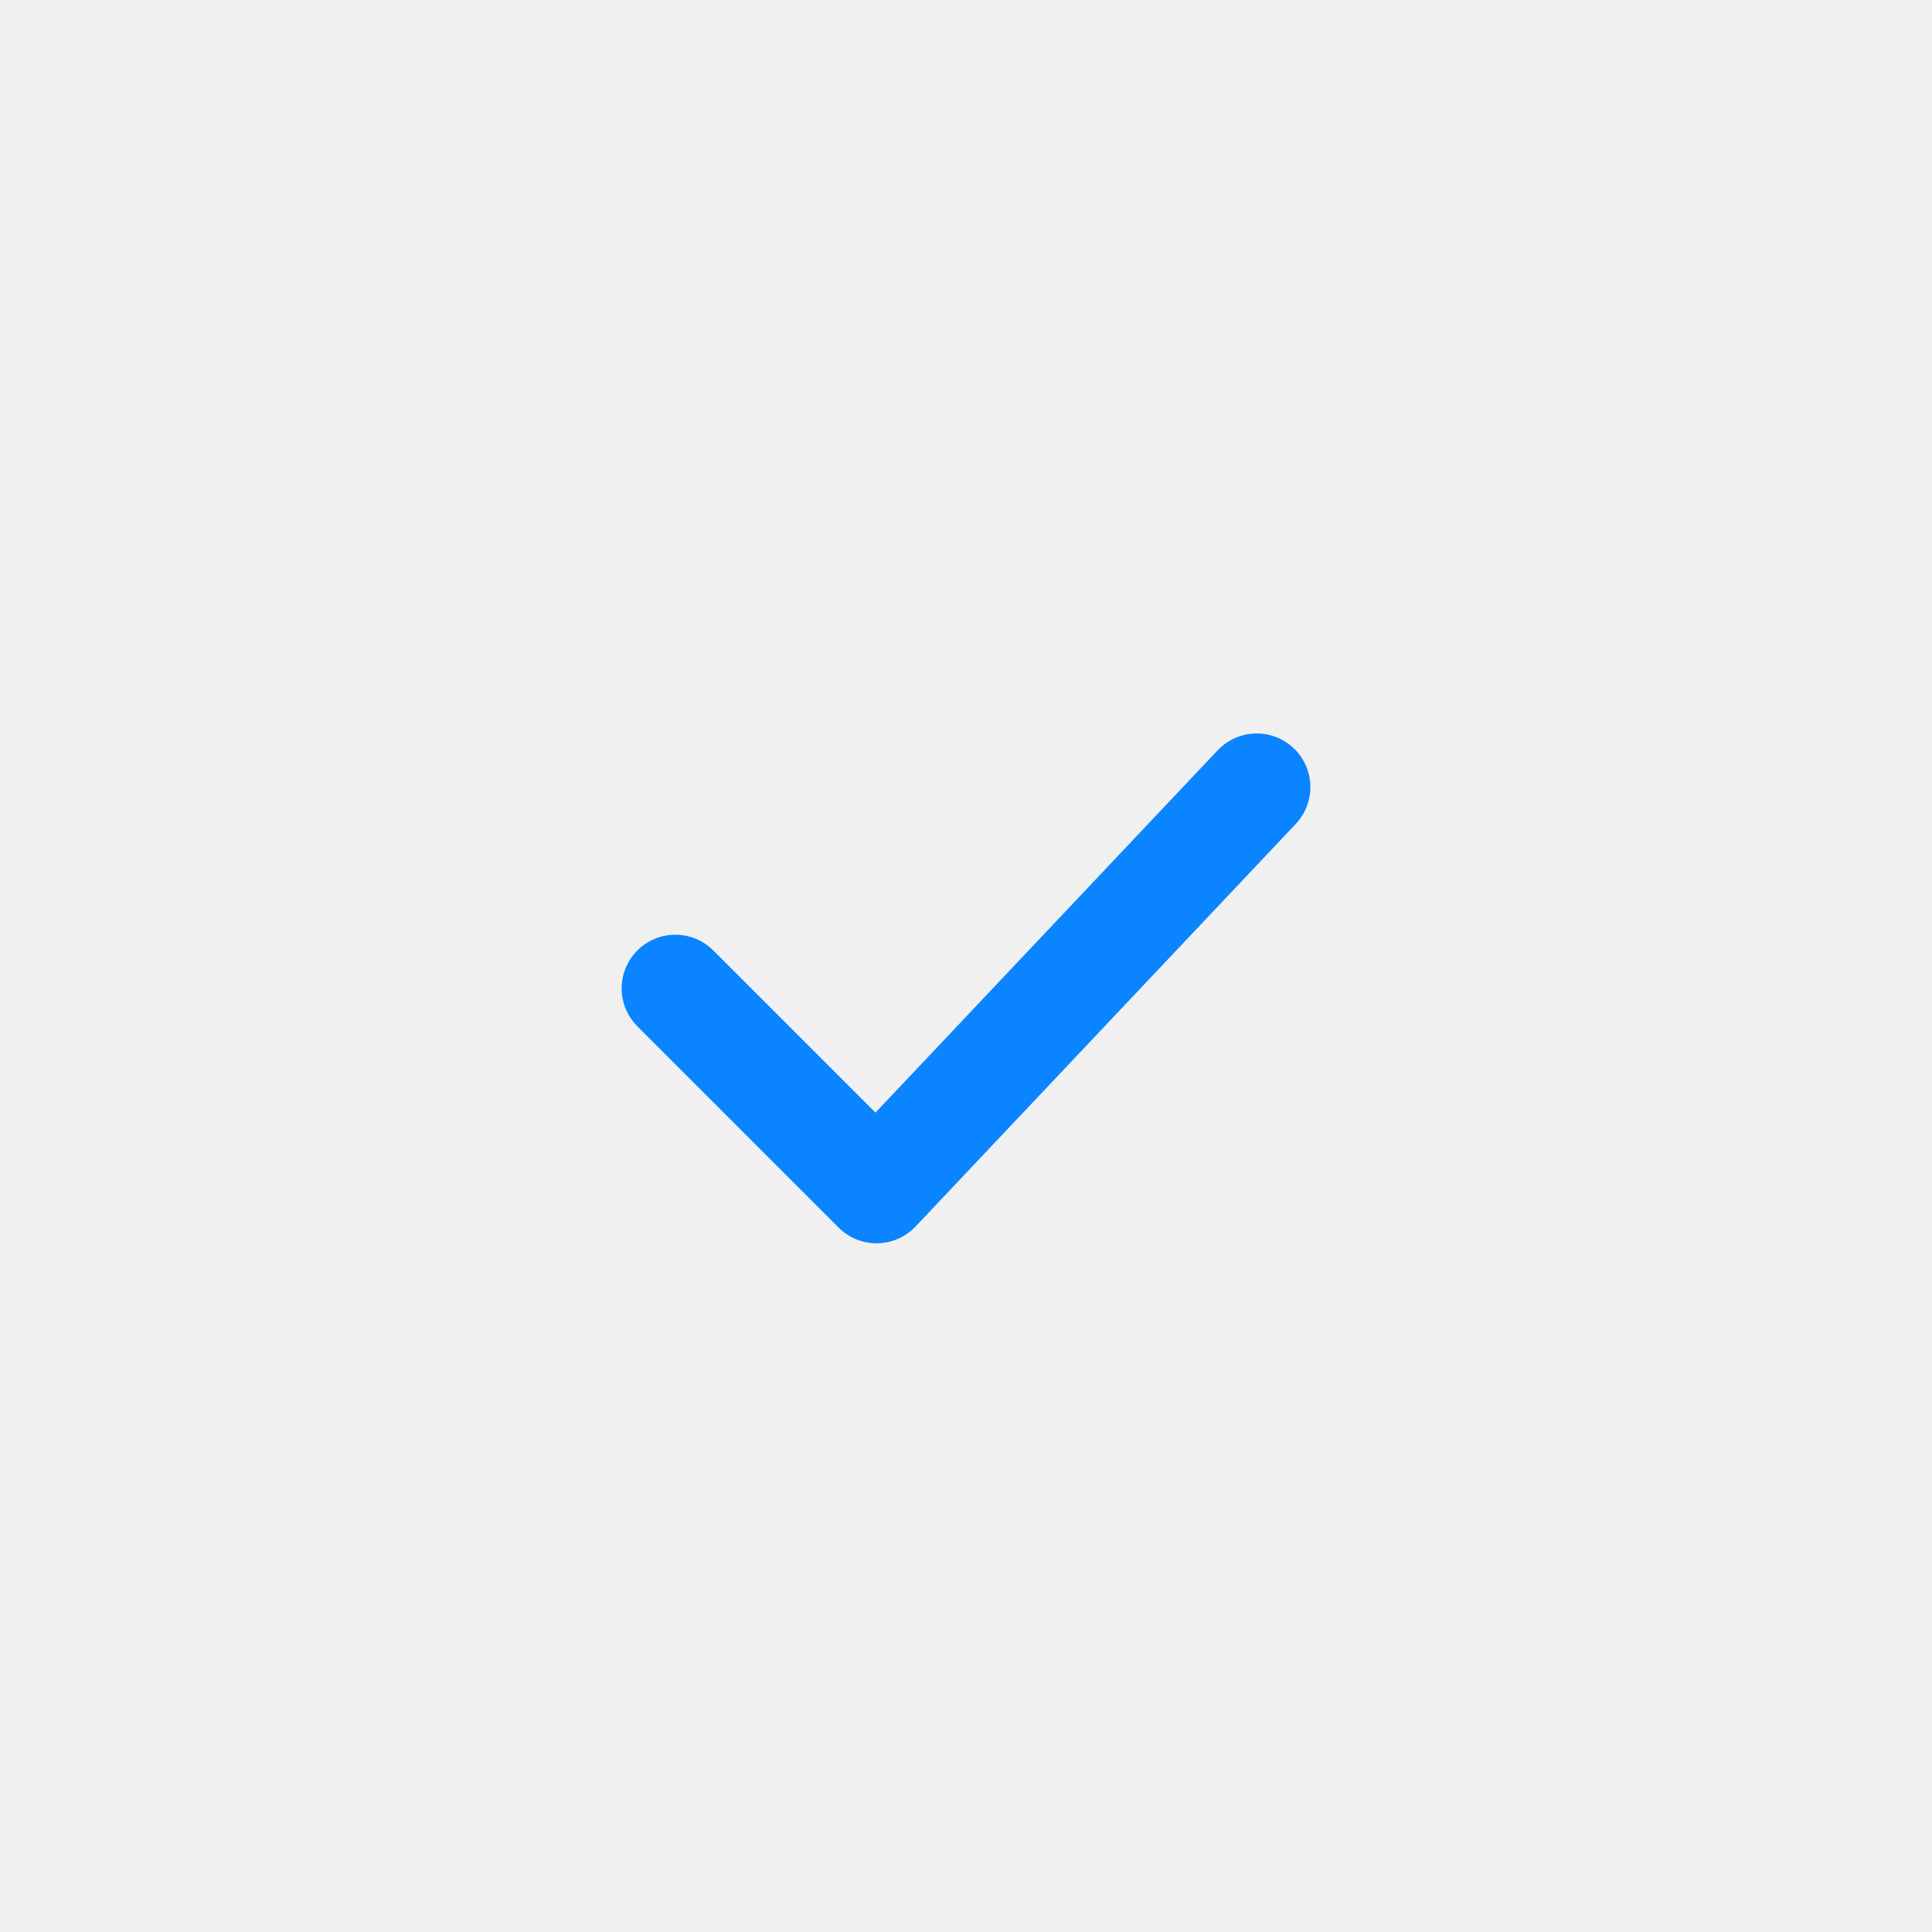
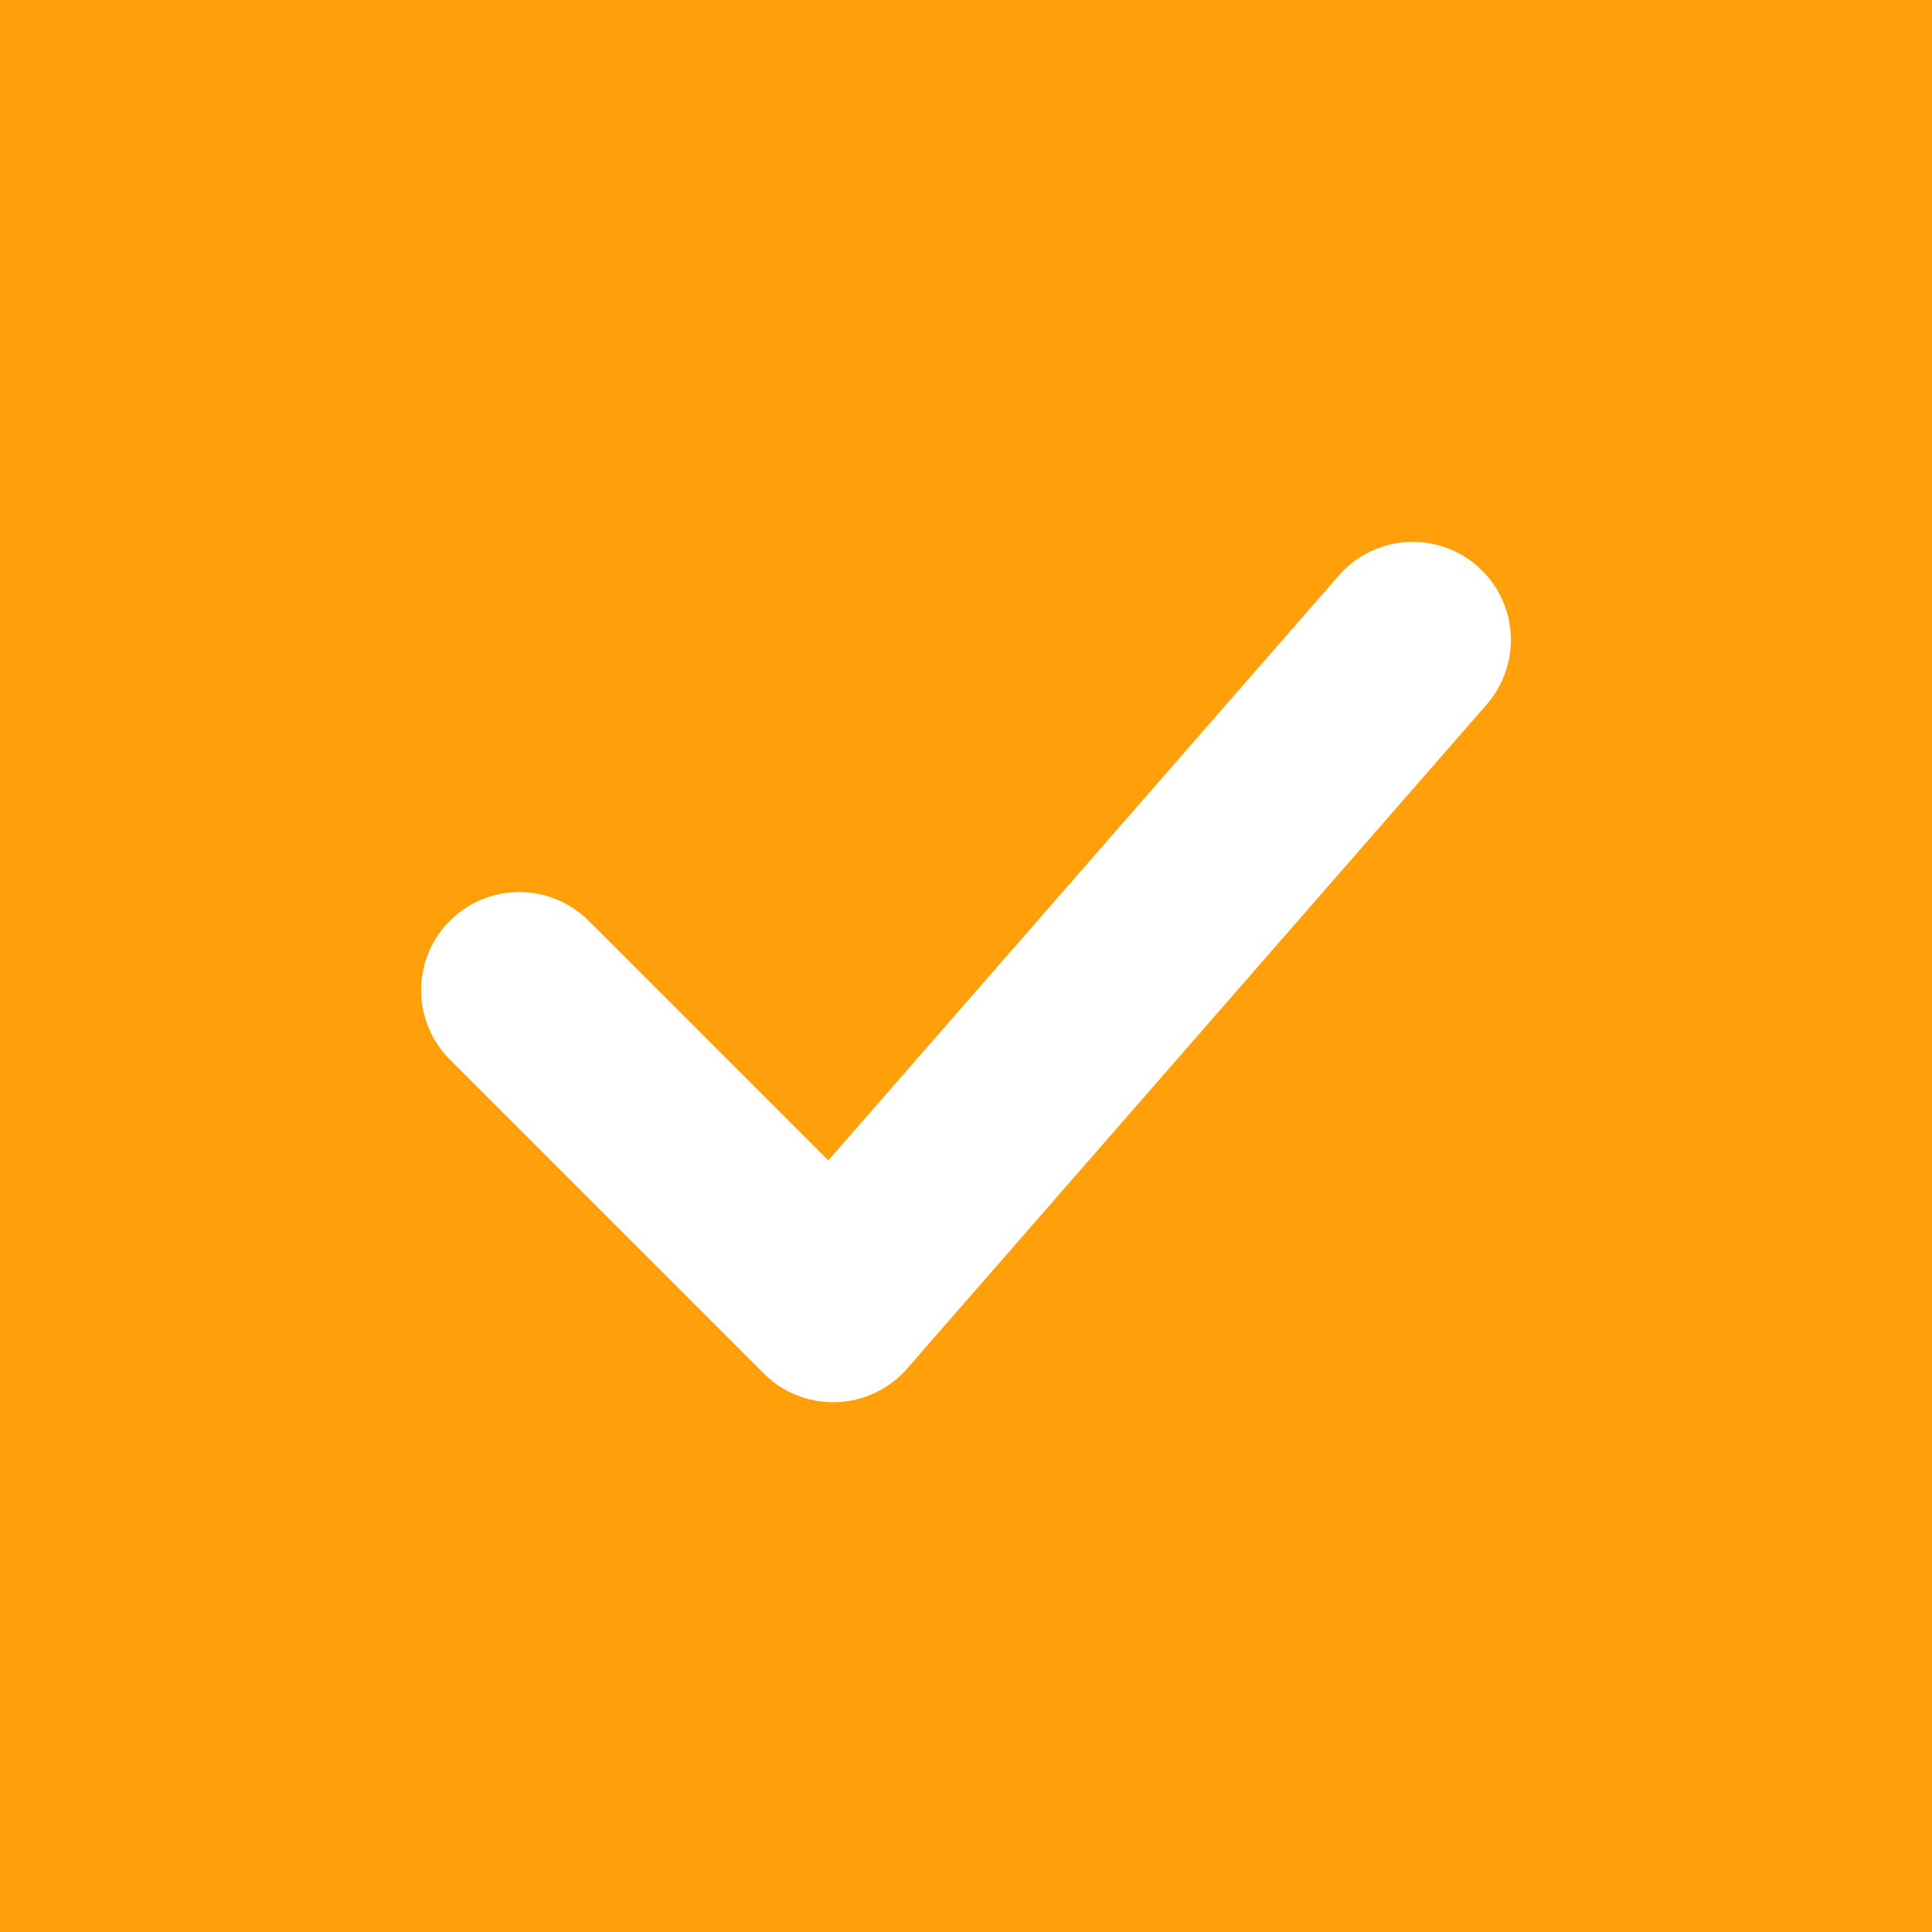
<svg xmlns="http://www.w3.org/2000/svg" width="72" height="72" viewBox="0 0 72 72">
-   <g transform="translate(16 16) scale(1.6667)">
-     <path d="M5.5 12.5 10 17l8.5-9" fill="none" stroke="#0A84FF" stroke-width="2.4" stroke-linecap="round" stroke-linejoin="round" />
+   <rect width="72" height="72" fill="#FF9F0A" />
+   <g transform="translate(9 9) scale(2.25)">
+     <path d="M4.6 12.4 9.8 17.6 19.4 6.6" fill="none" stroke="#FFFFFF" stroke-width="3.25" stroke-linecap="round" stroke-linejoin="round" />
  </g>
</svg>
